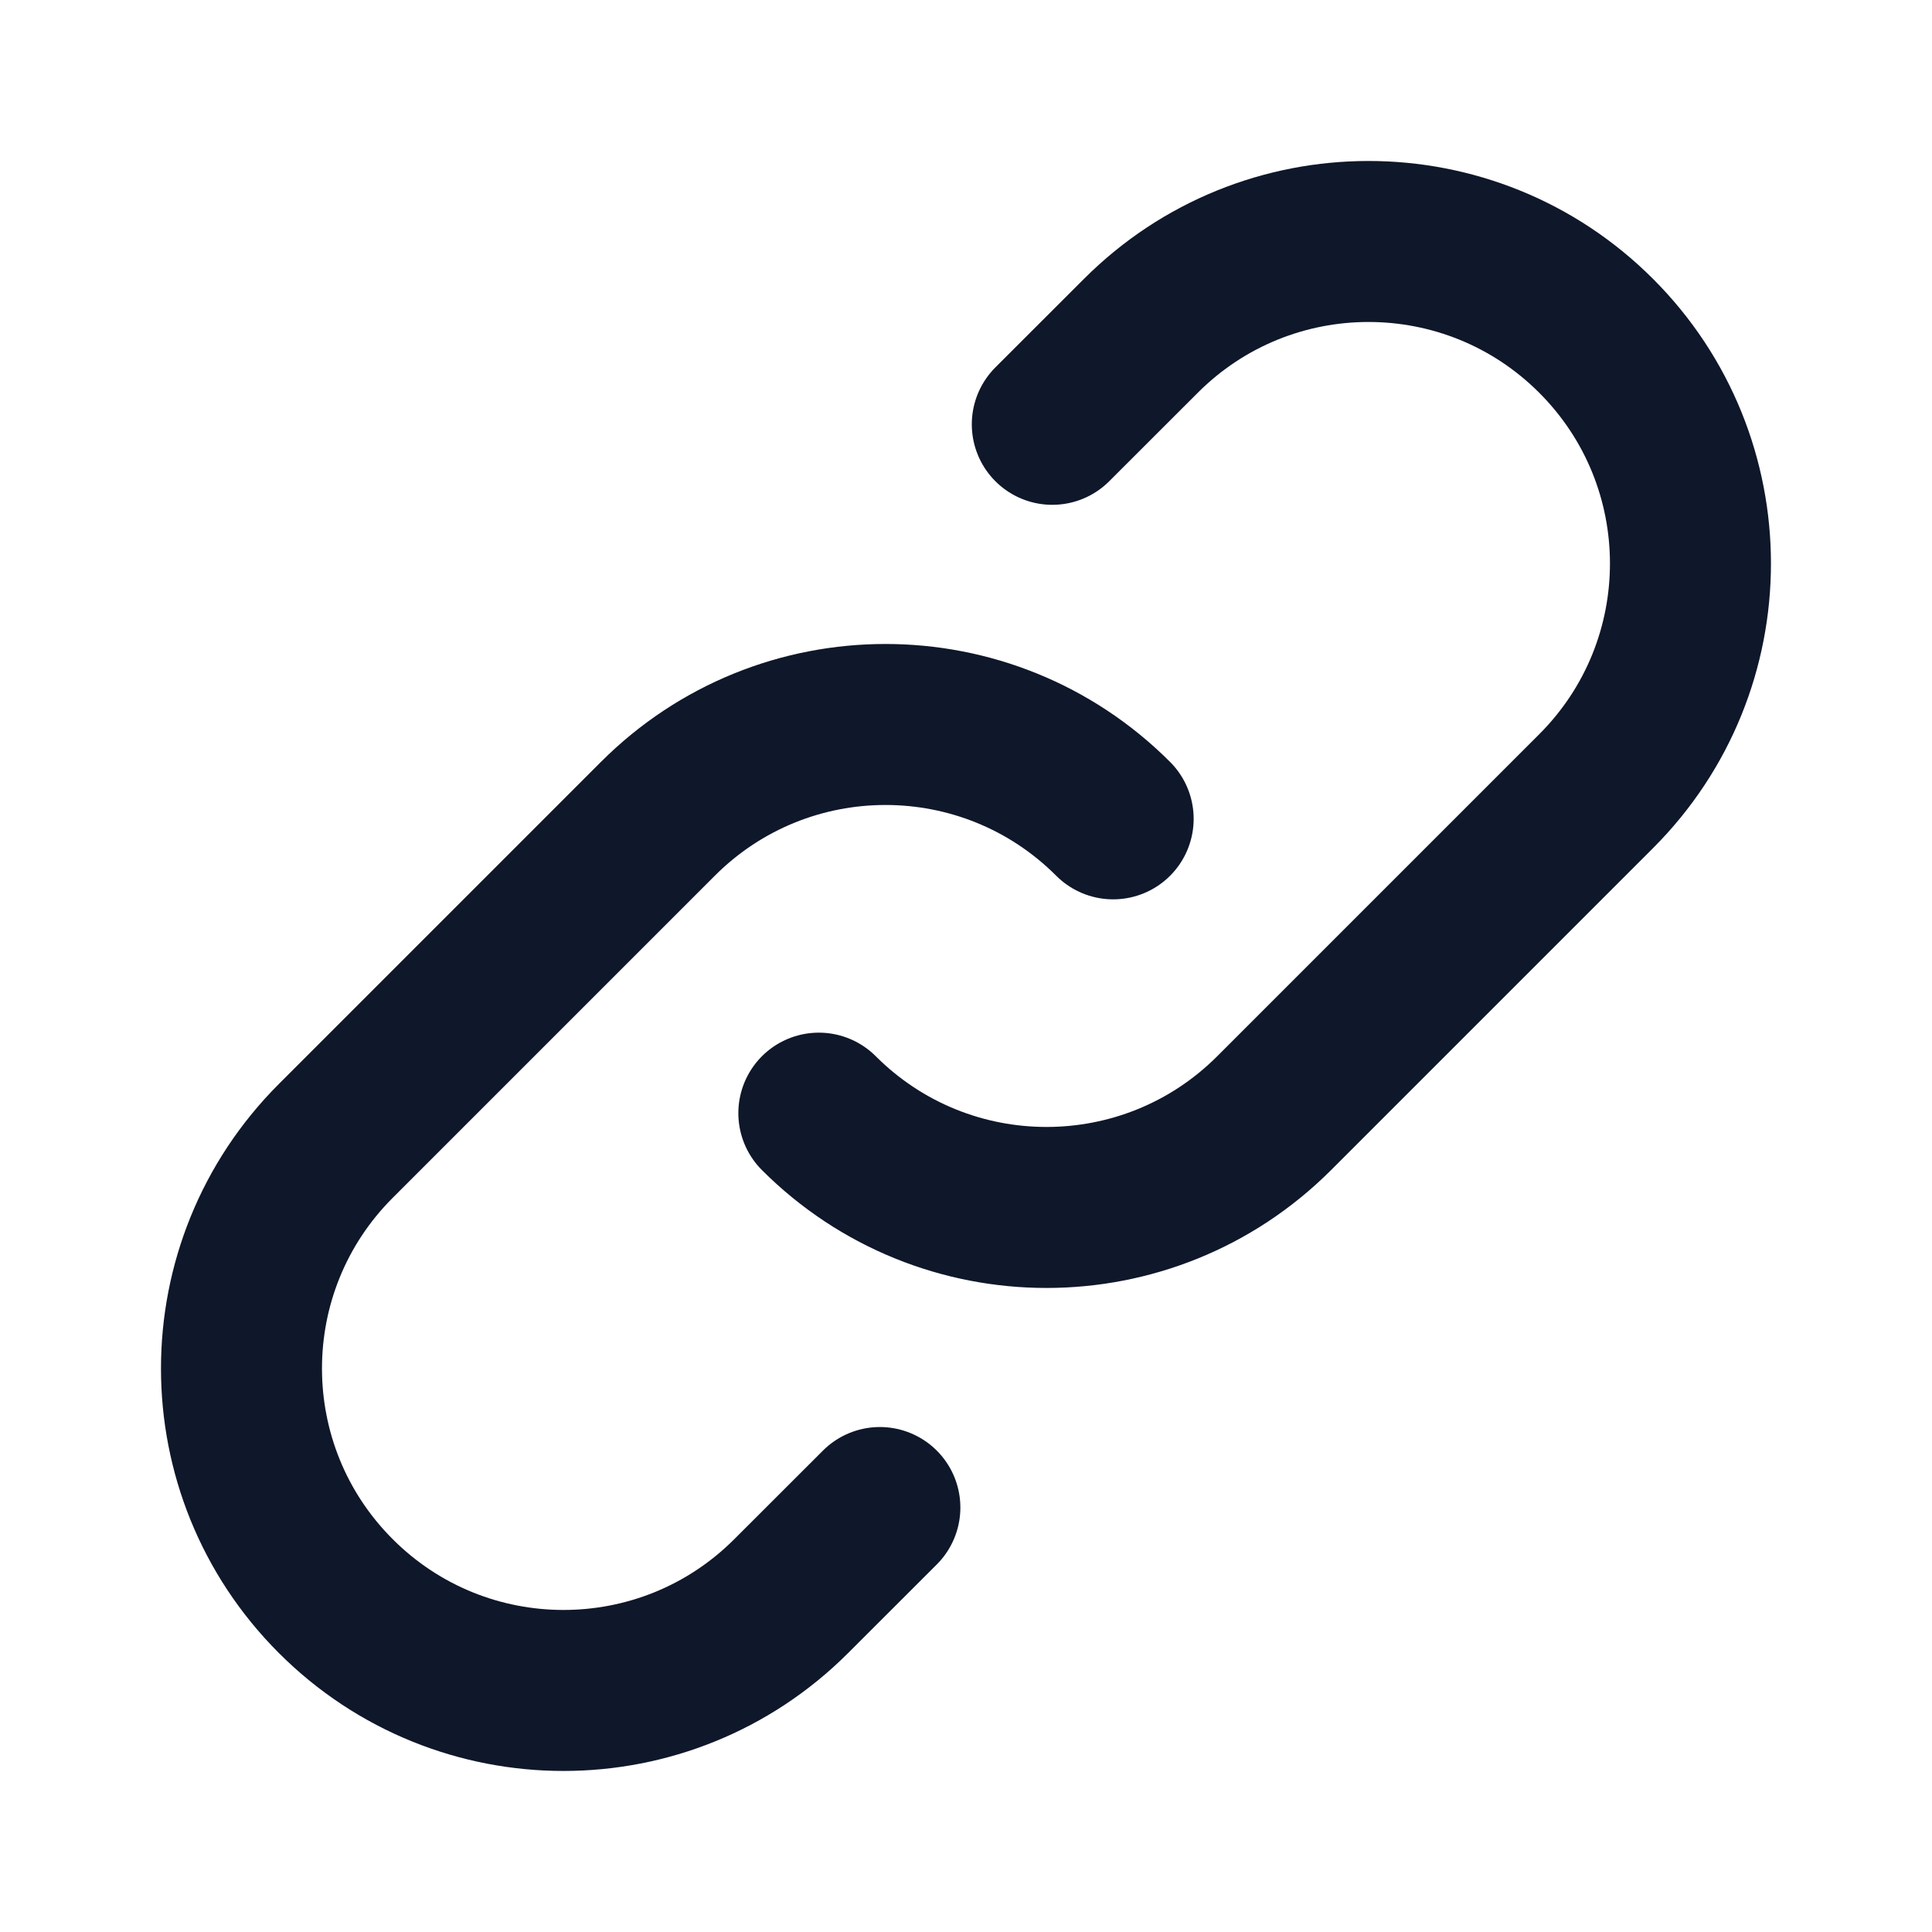
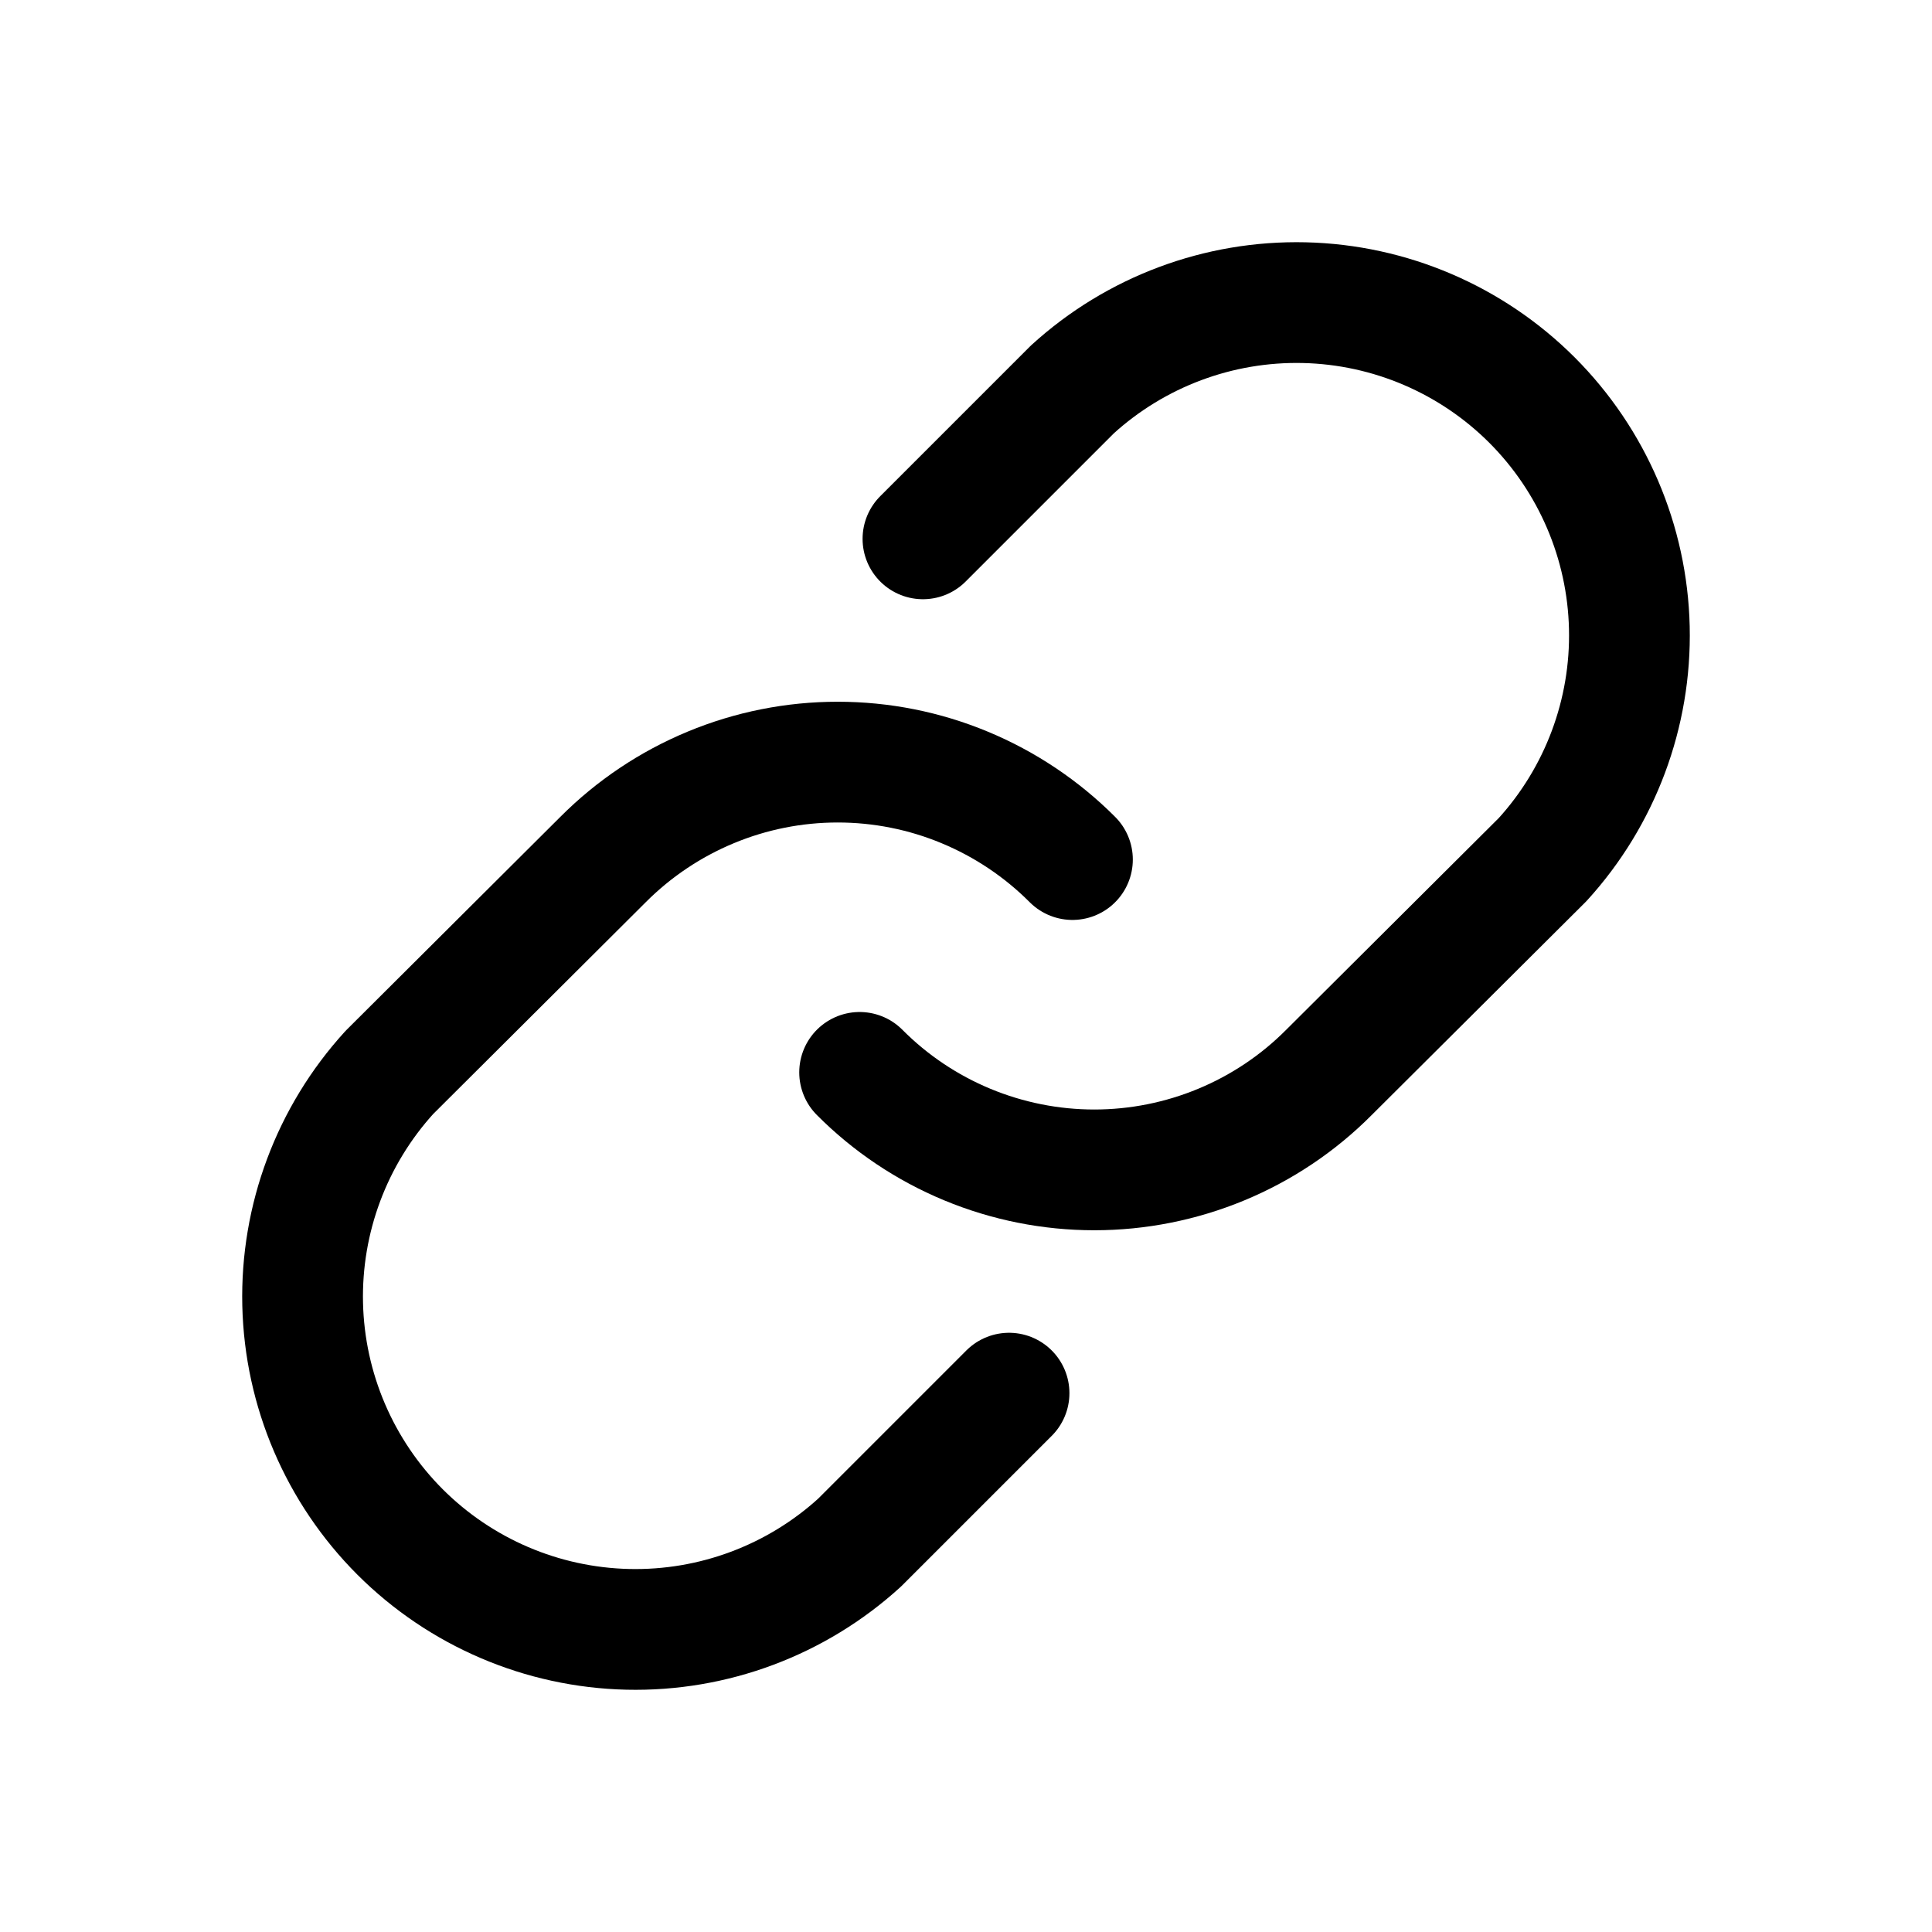
- <svg xmlns="http://www.w3.org/2000/svg" width="24" height="24" viewBox="0 0 24 24" fill="none">
-   <path d="M13.828 10.172C12.266 8.609 9.734 8.609 8.172 10.172L4.172 14.172C2.609 15.734 2.609 18.266 4.172 19.828C5.734 21.39 8.266 21.39 9.828 19.828L10.93 18.727M10.172 13.828C11.734 15.39 14.266 15.39 15.828 13.828L19.828 9.828C21.39 8.266 21.39 5.734 19.828 4.172C18.266 2.609 15.734 2.609 14.172 4.172L13.072 5.271" stroke="#0F172A" stroke-width="2" stroke-linecap="round" stroke-linejoin="round" />
+ <svg xmlns="http://www.w3.org/2000/svg" width="32" height="32" viewBox="0 0 32 32" fill="none">
+   <path d="M15.287 8.925L17.762 6.45C18.81 5.495 20.186 4.98 21.604 5.013C23.021 5.046 24.371 5.624 25.374 6.626C26.376 7.629 26.954 8.979 26.987 10.396C27.02 11.814 26.505 13.19 25.55 14.238L22.012 17.762C21.503 18.274 20.897 18.68 20.23 18.957C19.563 19.234 18.847 19.377 18.125 19.377C17.403 19.377 16.687 19.234 16.02 18.957C15.353 18.68 14.747 18.274 14.238 17.762" stroke="black" stroke-width="2" stroke-linecap="round" stroke-linejoin="round" />
+   <path d="M16.713 23.075L14.238 25.55C13.19 26.505 11.814 27.02 10.397 26.987C8.979 26.954 7.629 26.376 6.626 25.374C5.624 24.371 5.046 23.021 5.013 21.603C4.98 20.186 5.495 18.81 6.45 17.762L9.988 14.237C10.497 13.726 11.103 13.32 11.77 13.043C12.438 12.765 13.153 12.623 13.875 12.623C14.597 12.623 15.313 12.765 15.98 13.043C16.647 13.32 17.253 13.726 17.763 14.237" stroke="black" stroke-width="2" stroke-linecap="round" stroke-linejoin="round" />
</svg>
